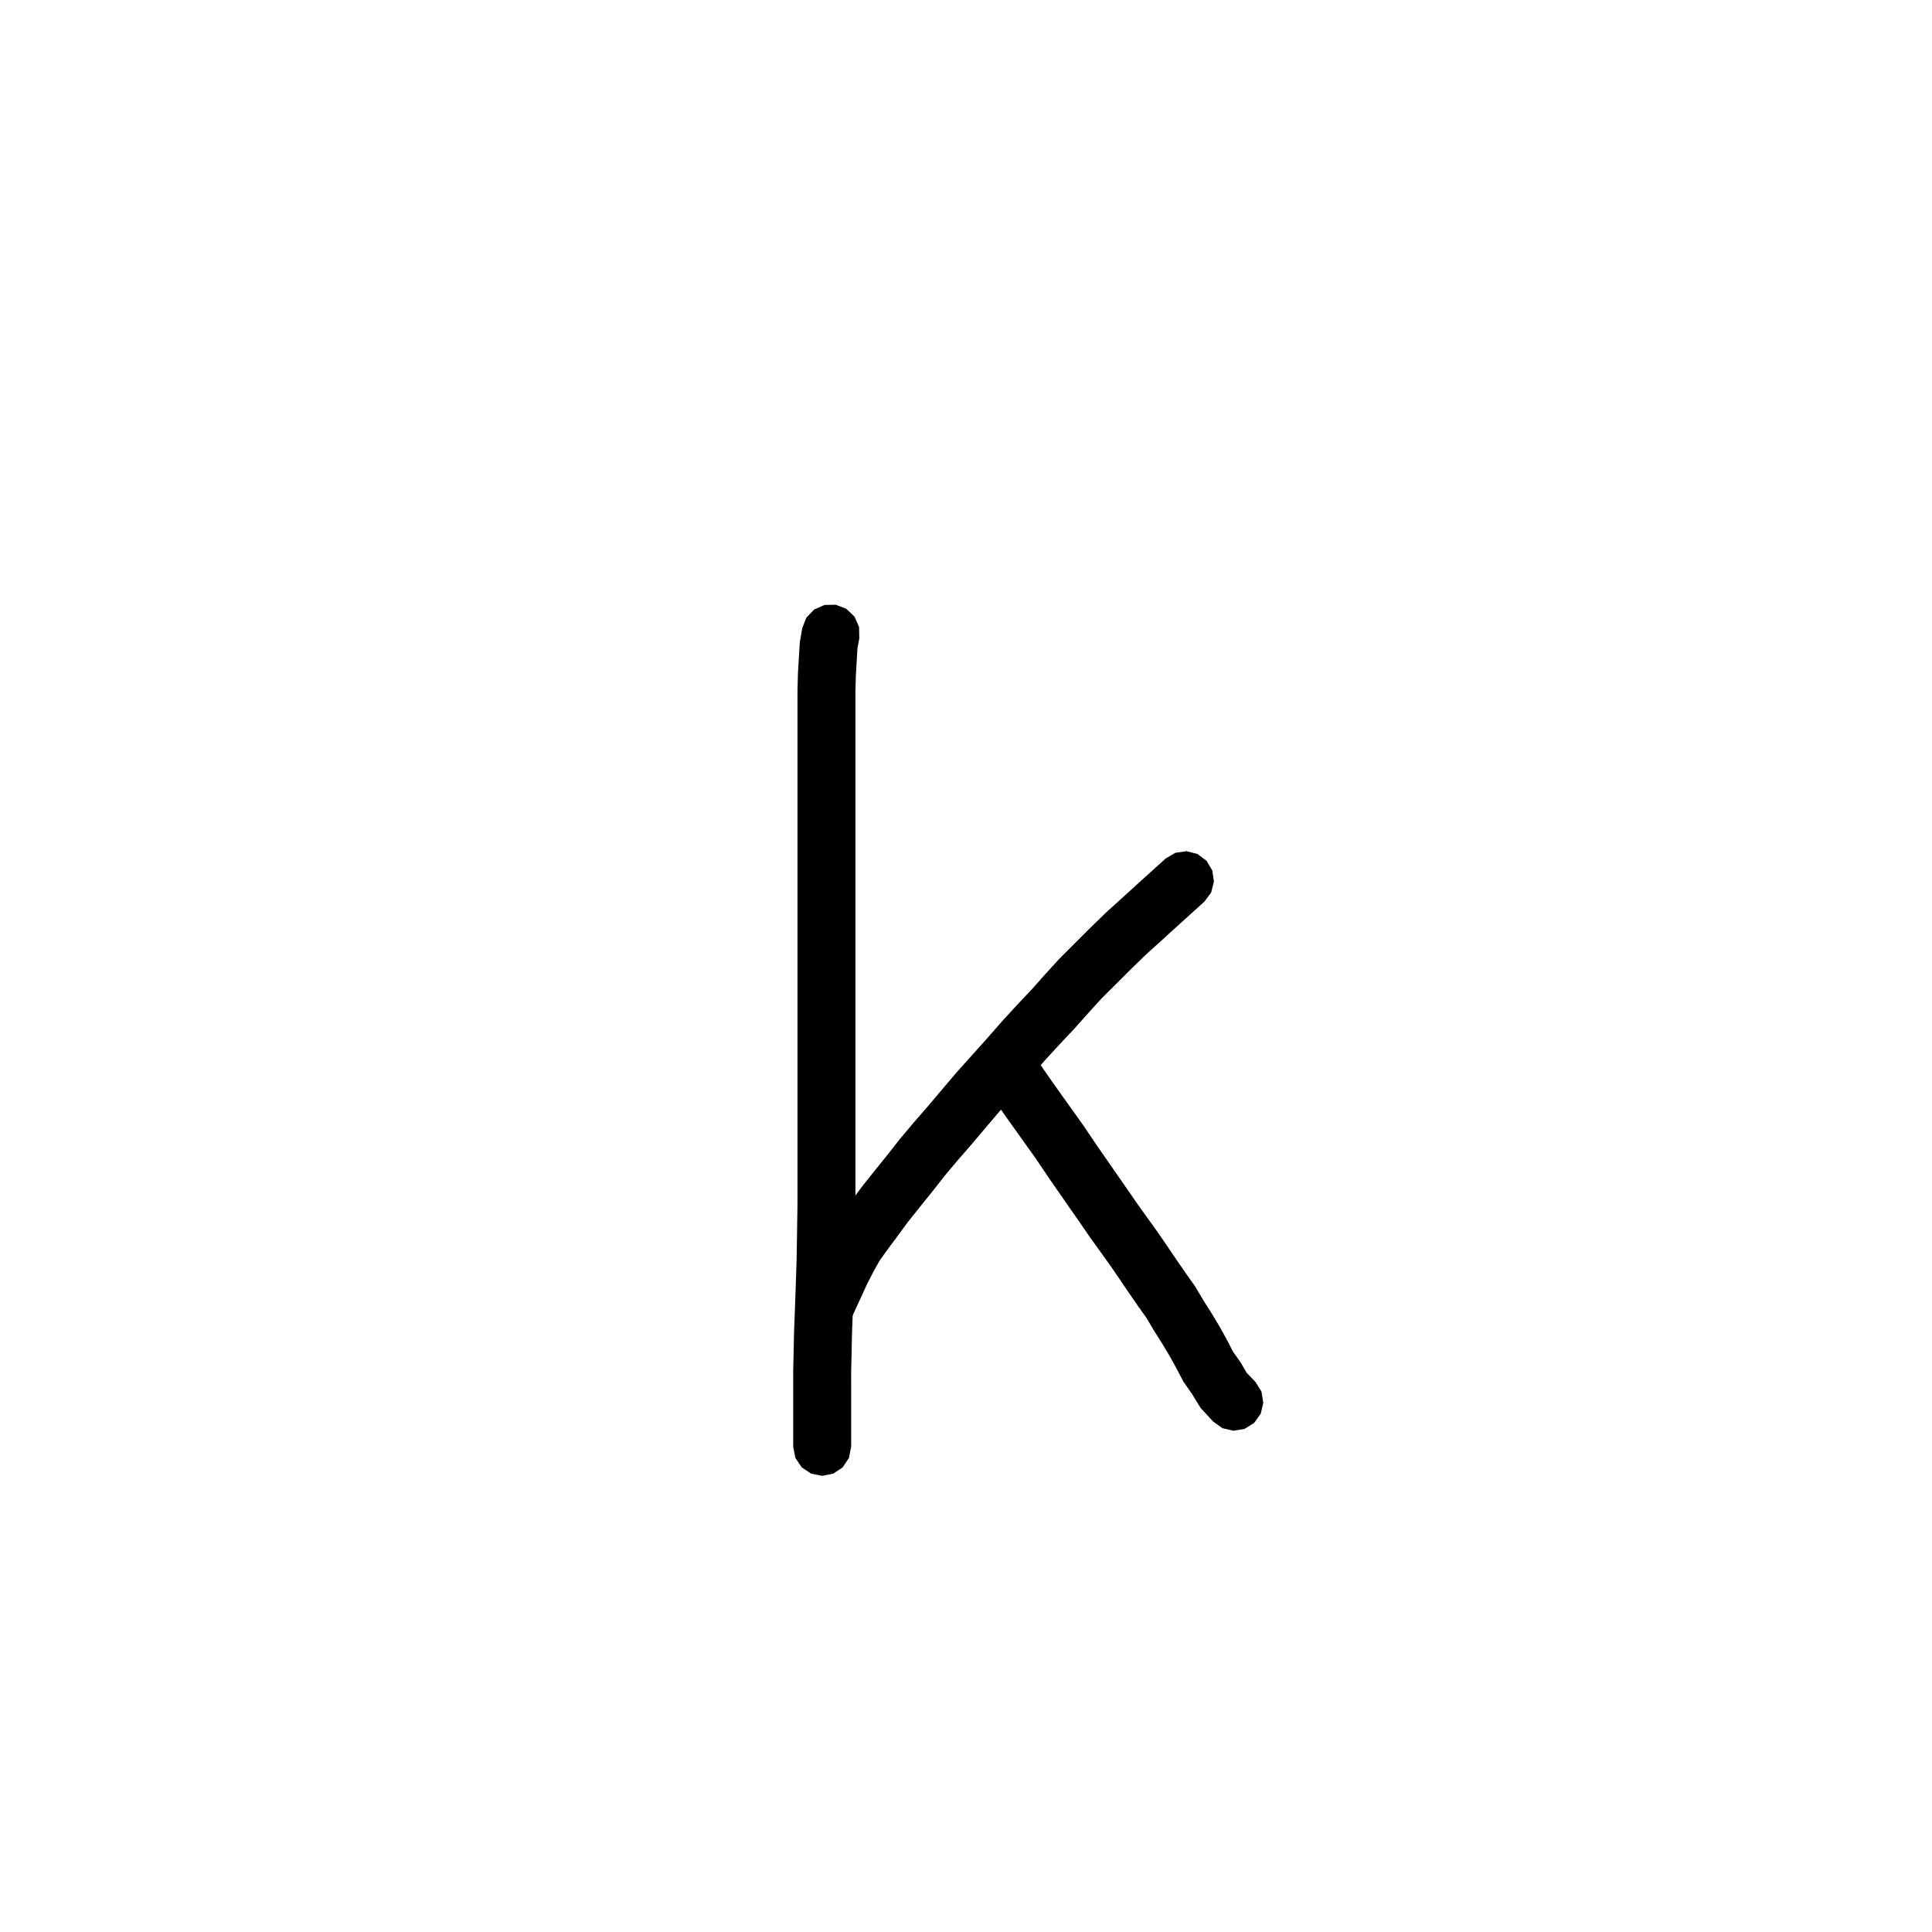
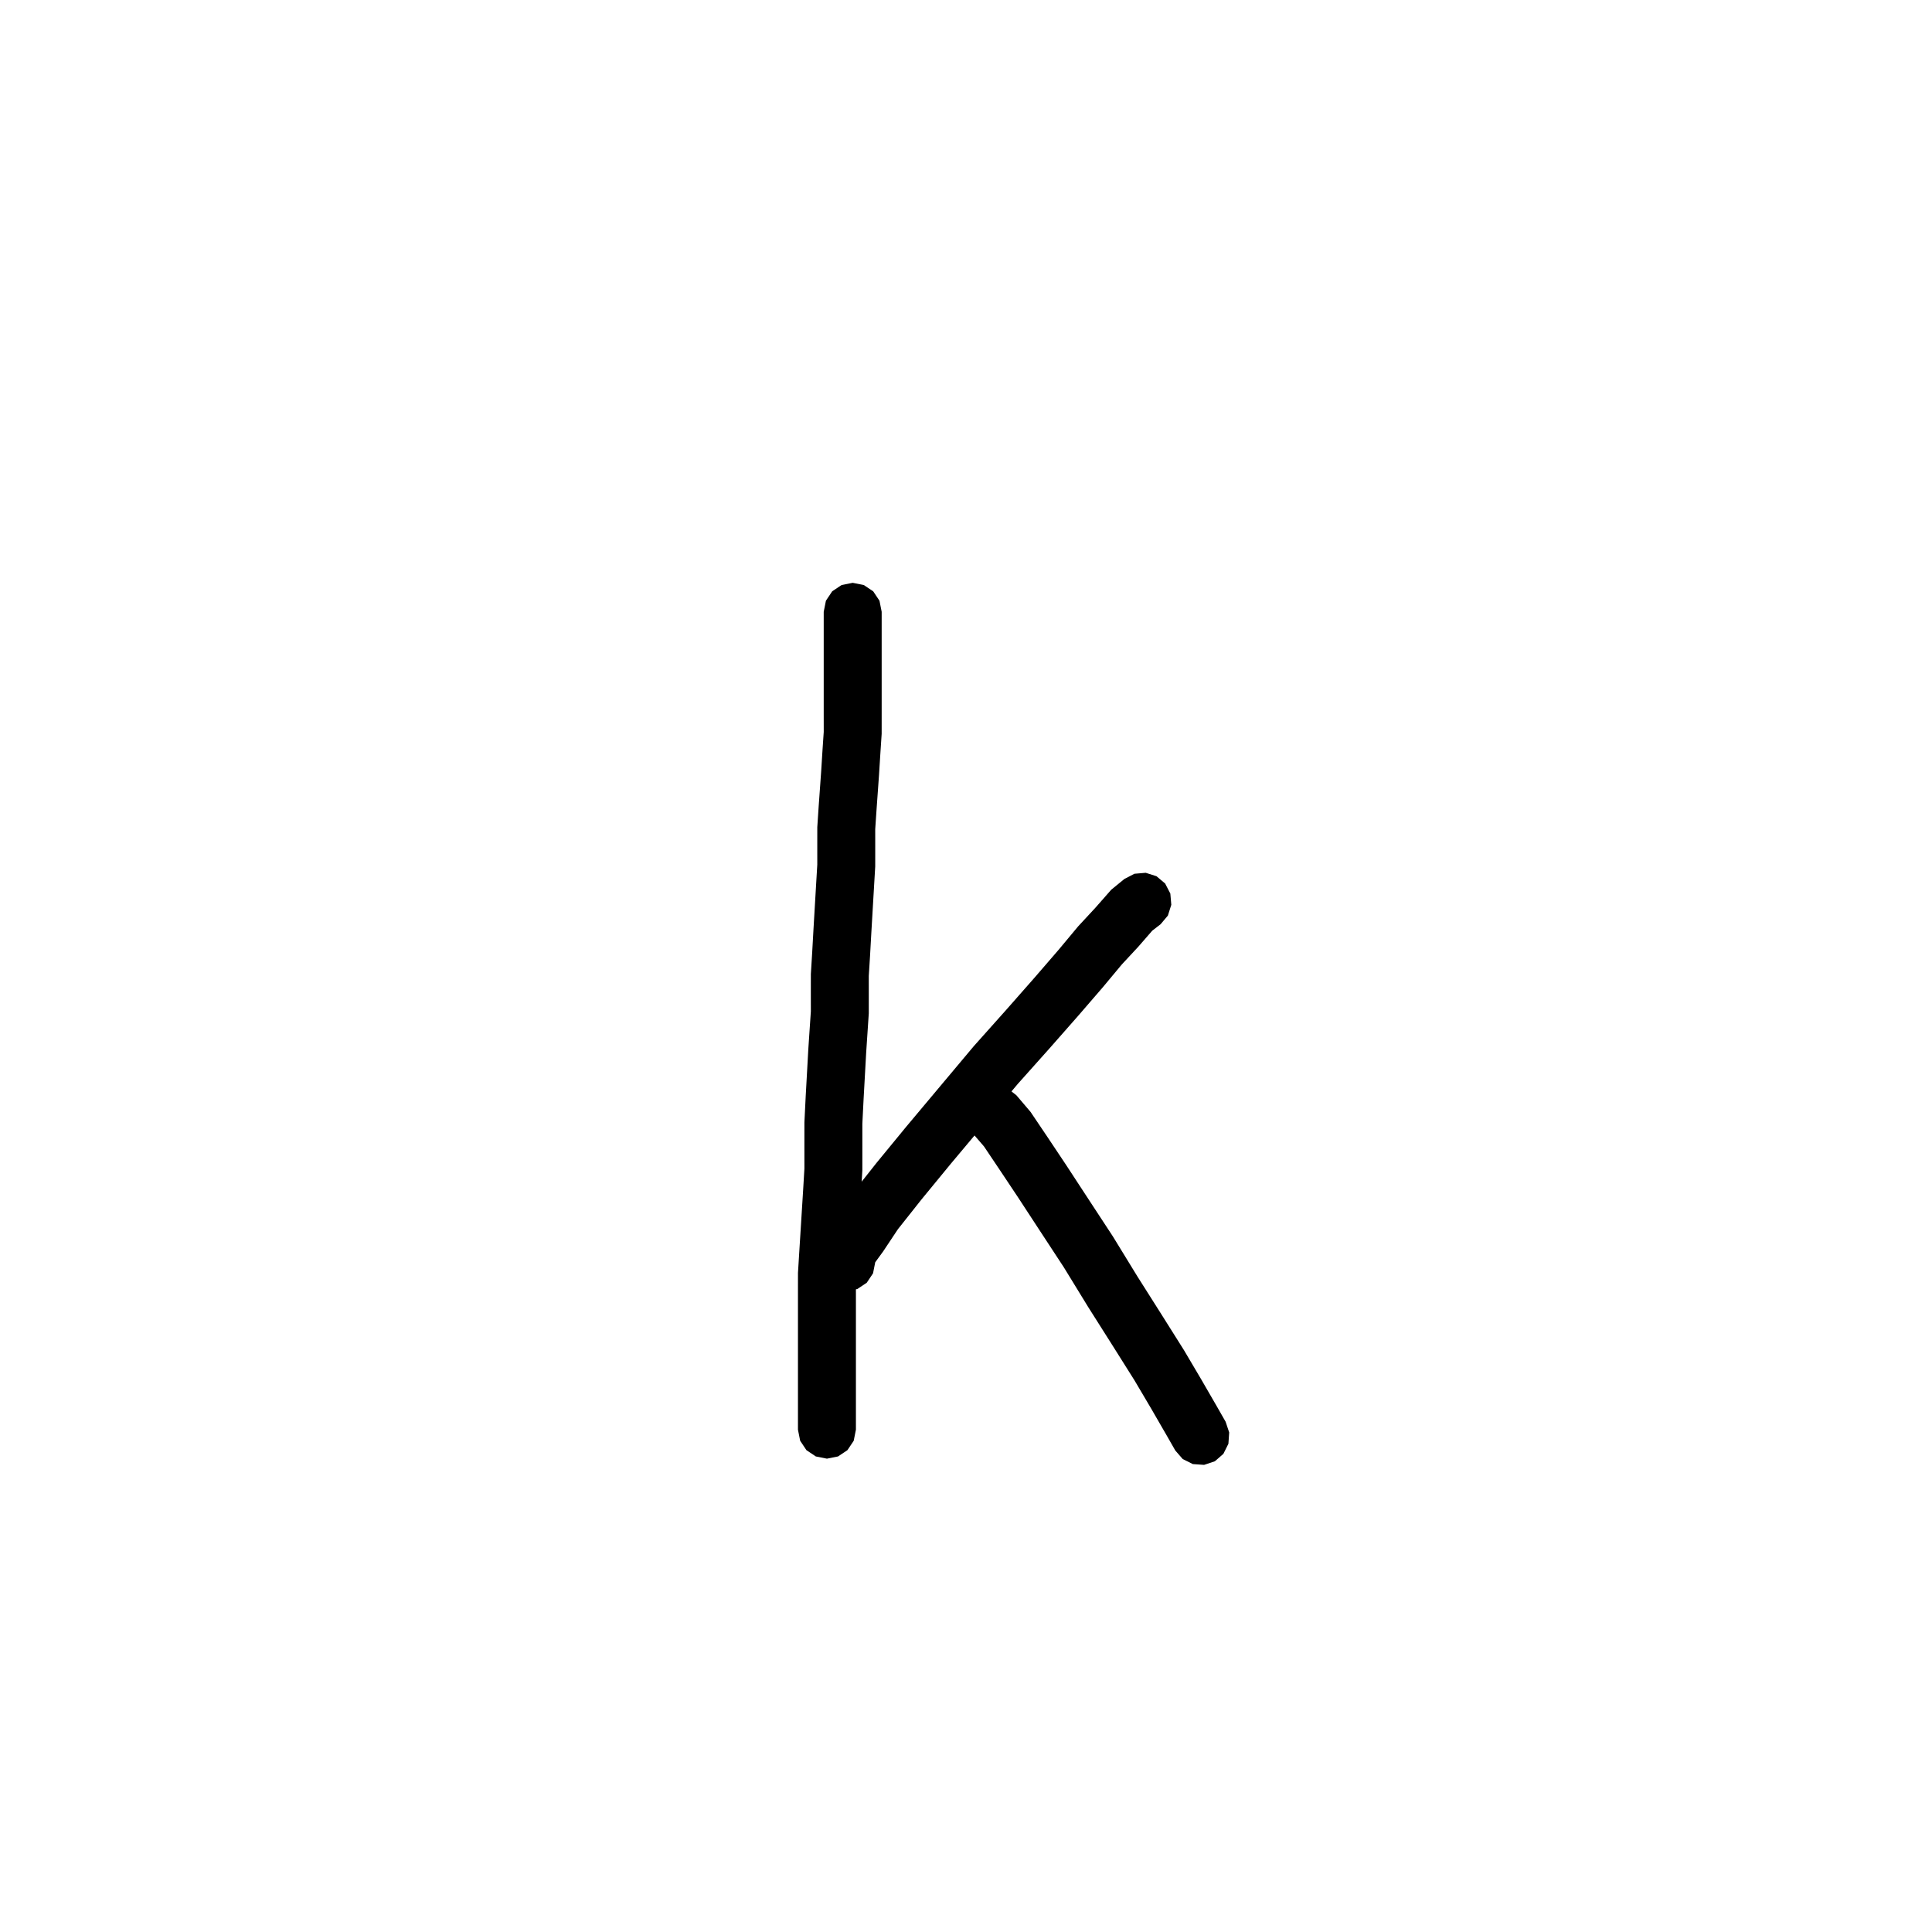
<svg xmlns="http://www.w3.org/2000/svg" viewBox="0 0 300 300" width="300" height="300">
-   <path d="M 124.568 97.551 L 124.195 99.717 L 124.041 102.201 L 123.904 104.546 L 123.834 107.21 L 123.833 110 L 123.833 112.867 L 123.833 116.067 L 123.833 119.467 L 123.833 123.133 L 123.833 127 L 123.833 131.067 L 123.833 135.267 L 123.833 139.667 L 123.833 144.2 L 123.833 148.8 L 123.833 153.6 L 123.833 158.467 L 123.833 163.333 L 123.833 168.2 L 123.833 173.067 L 123.833 177.8 L 123.833 182.467 L 123.833 186.966 L 123.767 191.33 L 123.701 195.491 L 123.569 199.513 L 123.436 203.235 L 123.302 206.8 L 123.234 210.034 L 123.167 212.944 L 123.167 215.467 L 123.167 217.667 L 123.167 219.6 L 123.167 221.333 L 123.167 223 L 123.167 224.667 L 123.509 226.389 L 124.485 227.849 L 125.945 228.824 L 127.667 229.167 L 129.389 228.824 L 130.849 227.849 L 131.824 226.389 L 132.167 224.667 L 132.167 223 L 132.167 221.333 L 132.167 219.6 L 132.167 217.667 L 132.167 215.467 L 132.166 213.056 L 132.232 210.232 L 132.298 207.067 L 132.43 203.565 L 132.564 199.82 L 132.699 195.709 L 132.766 191.47 L 132.833 187.034 L 132.833 182.467 L 132.833 177.8 L 132.833 173.067 L 132.833 168.2 L 132.833 163.333 L 132.833 158.467 L 132.833 153.6 L 132.833 148.8 L 132.833 144.2 L 132.833 139.667 L 132.833 135.267 L 132.833 131.067 L 132.833 127 L 132.833 123.133 L 132.833 119.467 L 132.833 116.067 L 132.833 112.867 L 132.833 110 L 132.833 107.324 L 132.896 104.921 L 133.025 102.732 L 133.138 100.727 L 133.432 99.115 L 133.393 97.36 L 132.687 95.753 L 131.418 94.538 L 129.782 93.902 L 128.027 93.94 L 126.419 94.647 L 125.205 95.915 Z" fill="black" fill-rule="nonzero" />
-   <path d="M 180.984 133.327 L 177.534 136.443 L 174.574 139.136 L 171.653 141.786 L 168.974 144.396 L 166.751 146.618 L 164.479 148.892 L 162.322 151.256 L 160.216 153.626 L 157.974 155.999 L 155.649 158.53 L 153.299 161.216 L 150.984 163.794 L 148.611 166.44 L 146.301 169.156 L 144.117 171.738 L 141.913 174.275 L 139.709 176.894 L 137.743 179.401 L 135.824 181.783 L 133.898 184.192 L 132.18 186.527 L 130.638 188.606 L 129.083 190.763 L 127.773 193.063 L 126.554 195.43 L 125.578 197.566 L 124.248 200.448 L 123.837 202.155 L 124.111 203.889 L 125.028 205.386 L 126.448 206.419 L 128.155 206.83 L 129.889 206.556 L 131.386 205.639 L 132.419 204.219 L 133.756 201.323 L 134.646 199.37 L 135.693 197.337 L 136.65 195.637 L 137.895 193.928 L 139.42 191.873 L 141.035 189.675 L 142.842 187.417 L 144.79 184.999 L 146.691 182.573 L 148.753 180.125 L 150.95 177.595 L 153.165 174.977 L 155.389 172.36 L 157.682 169.806 L 160.035 167.184 L 162.351 164.536 L 164.559 162.134 L 166.851 159.707 L 169.011 157.277 L 170.987 155.108 L 173.115 152.982 L 175.293 150.804 L 177.814 148.347 L 180.626 145.798 L 183.577 143.112 L 187.016 140.006 L 188.065 138.598 L 188.494 136.895 L 188.24 135.158 L 187.339 133.65 L 185.931 132.602 L 184.229 132.172 L 182.491 132.427 Z" fill="black" fill-rule="nonzero" />
-   <path d="M 153.304 169.233 L 156.096 173.254 L 158.537 176.68 L 160.838 179.901 L 162.884 182.938 L 164.571 185.367 L 166.239 187.77 L 167.767 189.961 L 169.252 192.122 L 170.813 194.293 L 172.319 196.388 L 173.75 198.47 L 175.15 200.537 L 176.644 202.71 L 178.028 204.655 L 179.23 206.685 L 180.503 208.695 L 181.634 210.58 L 182.631 212.388 L 183.753 214.535 L 185.095 216.454 L 186.424 218.62 L 188.384 220.744 L 189.811 221.766 L 191.522 222.164 L 193.254 221.877 L 194.744 220.95 L 195.766 219.522 L 196.164 217.812 L 195.877 216.08 L 194.95 214.589 L 193.576 213.158 L 192.639 211.546 L 191.447 209.865 L 190.569 208.145 L 189.432 206.086 L 188.164 203.971 L 186.903 201.982 L 185.572 199.745 L 184.023 197.557 L 182.583 195.463 L 181.183 193.396 L 179.681 191.212 L 178.121 189.04 L 176.614 186.945 L 175.167 184.839 L 173.627 182.63 L 171.963 180.233 L 170.316 177.862 L 168.229 174.766 L 165.863 171.453 L 163.46 168.079 L 160.696 164.1 L 159.433 162.881 L 157.799 162.238 L 156.043 162.27 L 154.433 162.97 L 153.214 164.234 L 152.571 165.868 L 152.603 167.624 Z" fill="black" fill-rule="nonzero" />
+   <path d="M 127.906 95 L 127.906 97.333 L 127.906 99.8 L 127.906 102.4 L 127.906 105 L 127.906 107.8 L 127.906 110.8 L 127.909 113.65 L 127.716 116.51 L 127.516 119.701 L 127.318 122.479 L 127.117 125.29 L 126.909 128.445 L 126.906 131.4 L 126.908 134.259 L 126.714 137.536 L 126.514 140.936 L 126.314 144.343 L 126.114 147.936 L 125.909 151.255 L 125.906 154.4 L 125.909 157.045 L 125.716 159.901 L 125.514 162.928 L 125.313 166.55 L 125.112 170.163 L 124.908 174.282 L 124.906 178 L 124.908 181.471 L 124.714 184.728 L 124.515 187.919 L 124.315 191.119 L 124.115 194.319 L 123.909 197.655 L 123.906 200.8 L 123.906 203.8 L 123.906 206.8 L 123.906 209.8 L 123.906 212.8 L 123.906 215.6 L 123.906 218.2 L 123.906 220.667 L 123.906 222 L 124.249 223.722 L 125.224 225.182 L 126.684 226.157 L 128.406 226.5 L 130.128 226.157 L 131.588 225.182 L 132.564 223.722 L 132.906 222 L 132.906 220.667 L 132.906 218.2 L 132.906 215.6 L 132.906 212.8 L 132.906 209.8 L 132.906 206.8 L 132.906 203.8 L 132.906 200.8 L 132.904 197.945 L 133.097 194.881 L 133.297 191.681 L 133.497 188.481 L 133.698 185.272 L 133.904 181.729 L 133.906 178 L 133.905 174.518 L 134.1 170.637 L 134.299 167.05 L 134.498 163.472 L 134.696 160.499 L 134.904 157.355 L 134.906 154.4 L 134.904 151.545 L 135.098 148.464 L 135.299 144.857 L 135.498 141.464 L 135.698 138.064 L 135.904 134.541 L 135.906 131.4 L 135.904 128.755 L 136.096 125.91 L 136.295 123.121 L 136.496 120.299 L 136.697 117.09 L 136.904 113.95 L 136.906 110.8 L 136.906 107.8 L 136.906 105 L 136.906 102.4 L 136.906 99.8 L 136.906 97.333 L 136.906 95 L 136.564 93.278 L 135.588 91.818 L 134.128 90.843 L 132.406 90.5 L 130.684 90.843 L 129.224 91.818 L 128.249 93.278 Z" fill="black" fill-rule="nonzero" />
+   <path d="M 174.595 136.486 L 172.558 138.151 L 170.065 140.985 L 167.42 143.837 L 164.378 147.486 L 160.615 151.842 L 156.239 156.814 L 151.202 162.457 L 145.958 168.708 L 140.744 174.925 L 136.106 180.572 L 132.186 185.528 L 129.686 189.269 L 127.343 192.732 L 126.906 196 L 127.249 197.722 L 128.224 199.182 L 129.684 200.157 L 131.406 200.5 L 133.128 200.157 L 134.588 199.182 L 135.564 197.722 L 135.906 196 L 135.469 196.601 L 137.127 194.331 L 139.427 190.872 L 143.107 186.228 L 147.668 180.675 L 152.854 174.492 L 158.011 168.343 L 162.973 162.786 L 167.397 157.758 L 171.235 153.314 L 174.193 149.763 L 176.747 147.015 L 178.922 144.515 L 180.217 143.514 L 181.348 142.171 L 181.879 140.497 L 181.728 138.748 L 180.92 137.189 L 179.577 136.058 L 177.903 135.528 L 176.154 135.678 Z" fill="black" fill-rule="nonzero" />
+   <path d="M 150.99 175.929 L 152.792 178.015 L 155.267 181.703 L 158.05 185.878 L 161.441 191.064 L 165.205 196.808 L 168.987 202.979 L 172.802 209.003 L 176.168 214.35 L 178.721 218.671 L 181.173 222.912 L 182.499 225.233 L 183.651 226.558 L 185.222 227.341 L 186.974 227.464 L 188.639 226.907 L 189.964 225.755 L 190.748 224.184 L 190.87 222.433 L 190.313 220.767 L 188.973 218.421 L 186.491 214.129 L 183.844 209.65 L 180.411 204.197 L 176.626 198.221 L 172.808 191.992 L 168.971 186.136 L 165.563 180.922 L 162.746 176.697 L 160.02 172.652 L 157.823 170.071 L 156.442 168.987 L 154.751 168.513 L 153.008 168.723 L 151.478 169.583 L 150.393 170.964 L 149.919 172.655 L 150.129 174.398 Z" fill="black" fill-rule="nonzero" />
</svg>
